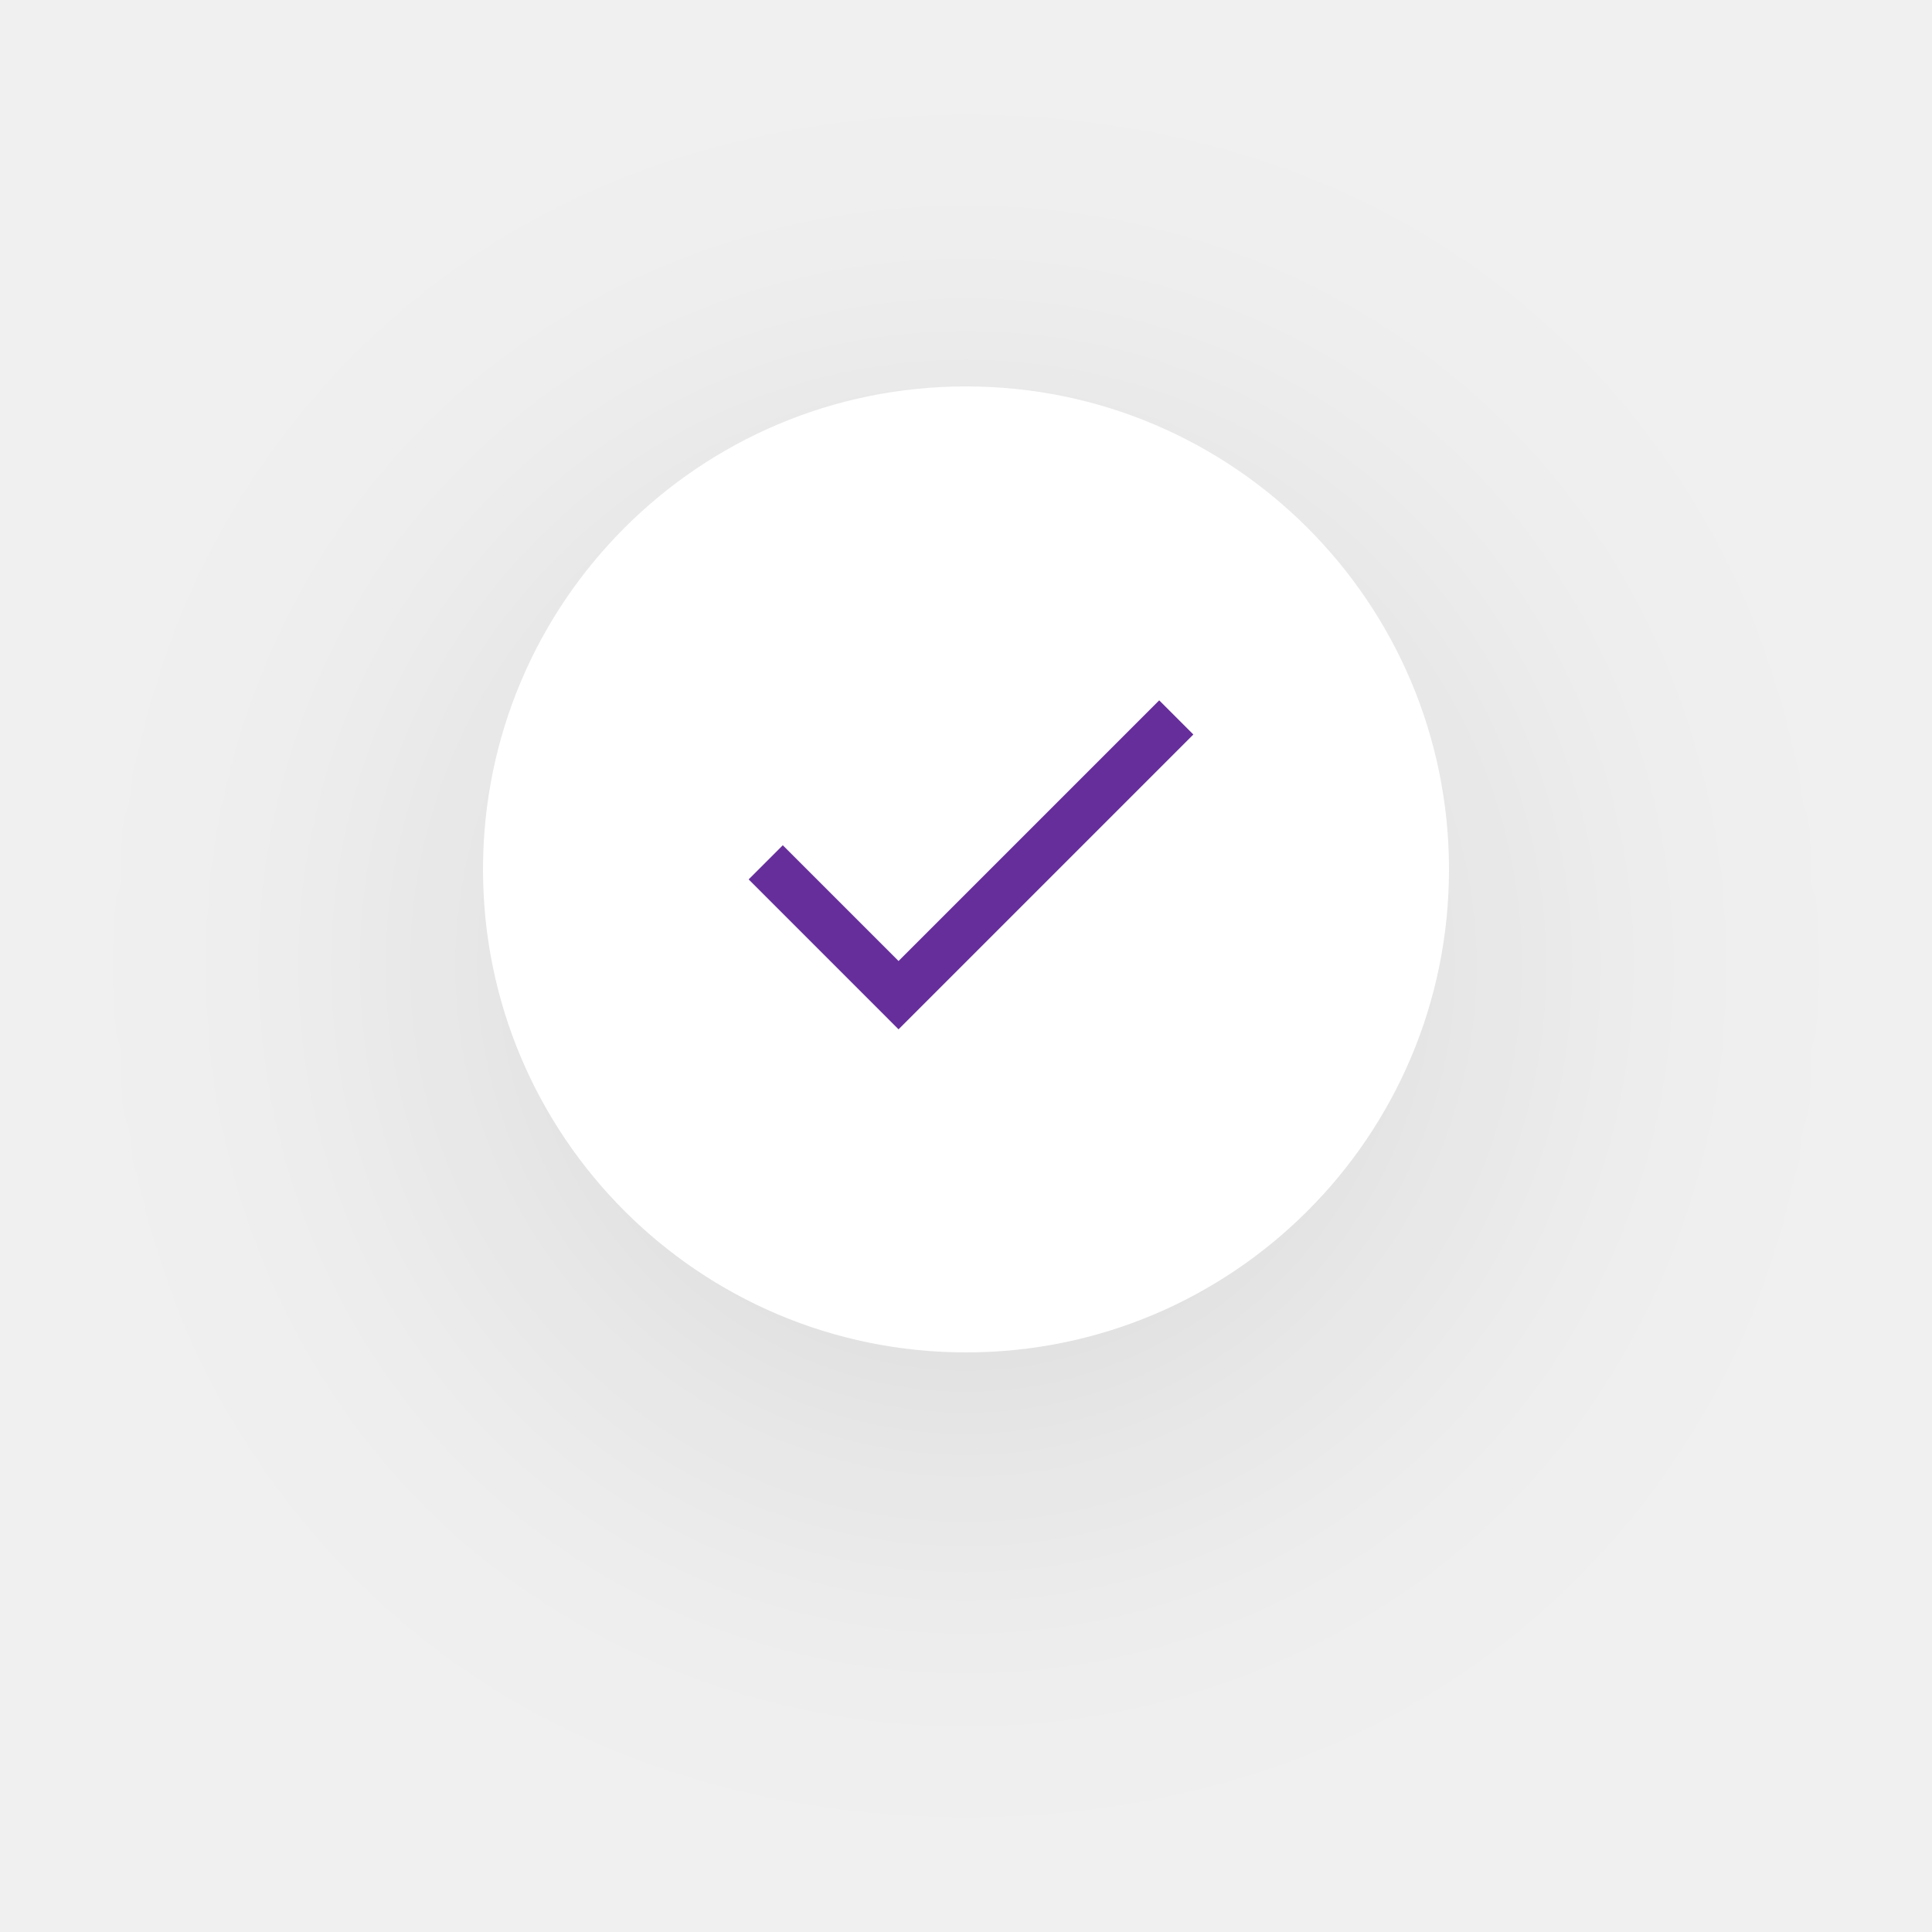
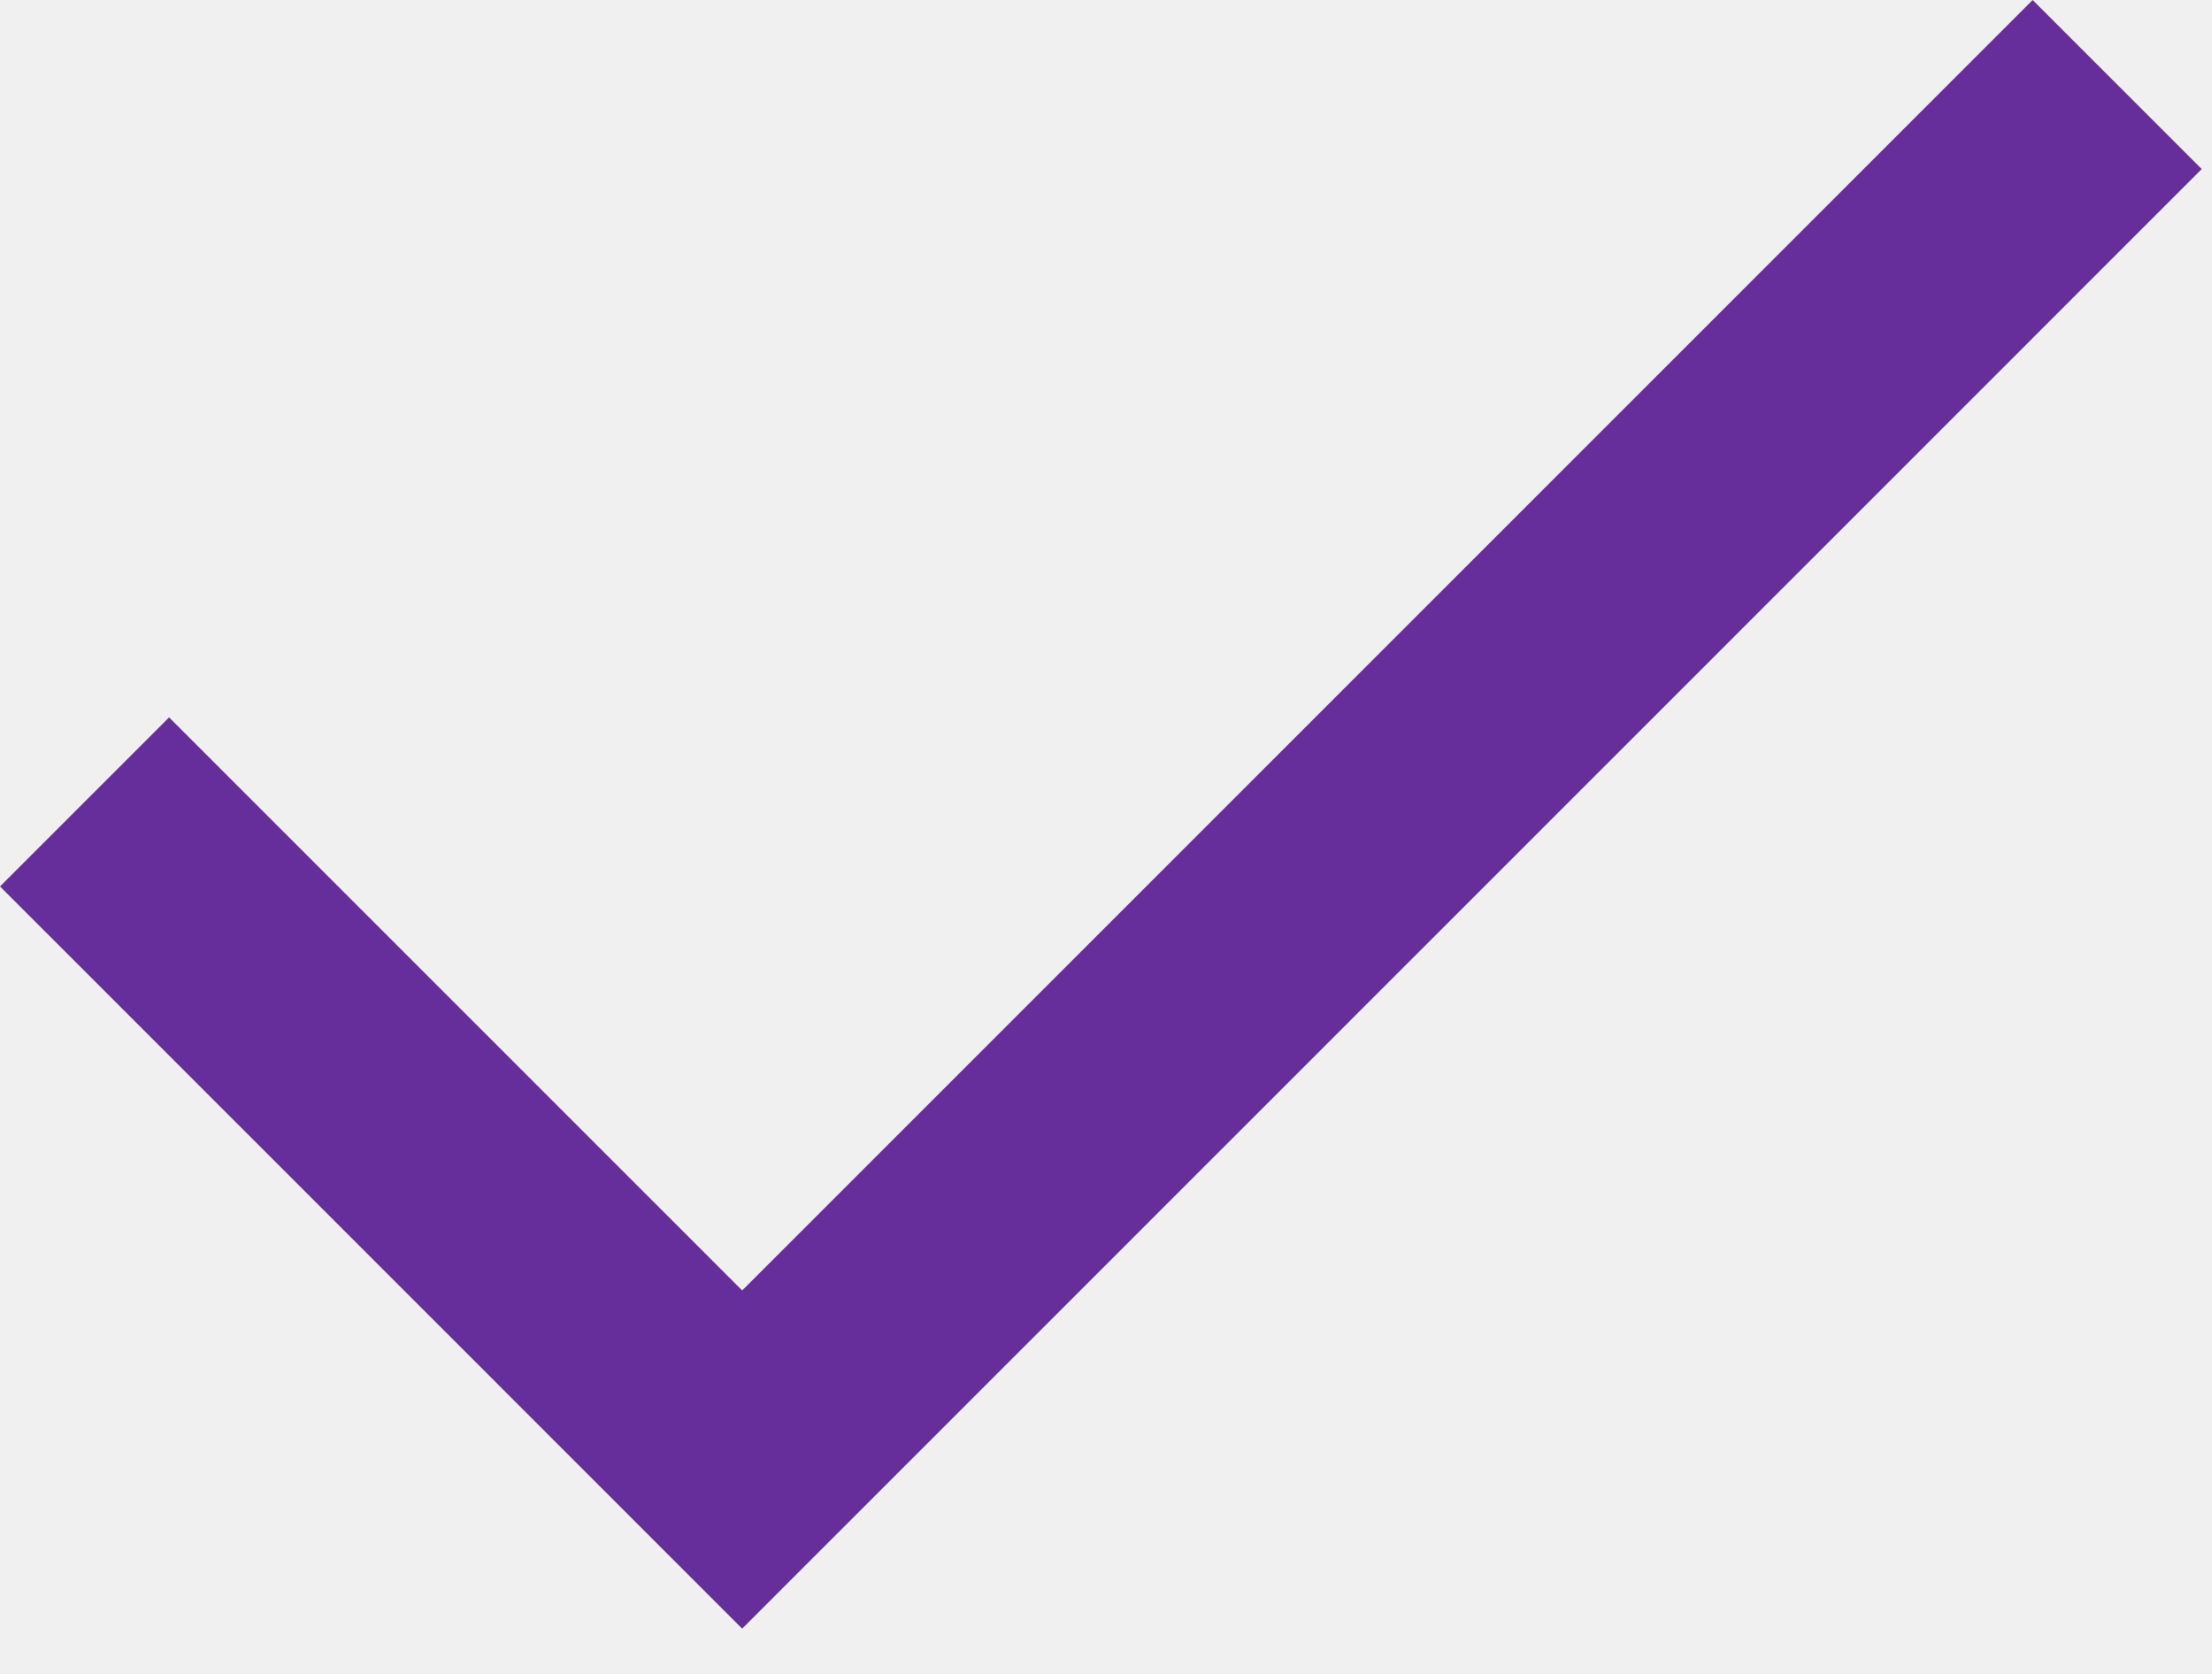
- <svg xmlns="http://www.w3.org/2000/svg" width="160" height="160" viewBox="0 0 160 160" fill="none">
-   <g filter="url(#filter0_d_501_153)">
-     <rect x="40" y="32" width="80" height="80" rx="40" fill="white" />
-   </g>
-   <path fill-rule="evenodd" clip-rule="evenodd" d="M98.828 60.828L74.414 85.243L62 72.828L64.828 70L74.414 79.586L96 58L98.828 60.828Z" fill="#662E9B" />
-   <defs>
-     <filter id="filter0_d_501_153" x="0" y="0" width="160" height="160" filterUnits="userSpaceOnUse" color-interpolation-filters="sRGB">
-       <feFlood flood-opacity="0" result="BackgroundImageFix" />
-       <feColorMatrix in="SourceAlpha" type="matrix" values="0 0 0 0 0 0 0 0 0 0 0 0 0 0 0 0 0 0 127 0" result="hardAlpha" />
-       <feOffset dy="8" />
-       <feGaussianBlur stdDeviation="20" />
-       <feColorMatrix type="matrix" values="0 0 0 0 0 0 0 0 0 0 0 0 0 0 0 0 0 0 0.1 0" />
-       <feBlend mode="normal" in2="BackgroundImageFix" result="effect1_dropShadow_501_153" />
-       <feBlend mode="normal" in="SourceGraphic" in2="effect1_dropShadow_501_153" result="shape" />
-     </filter>
-   </defs>
+ <svg xmlns="http://www.w3.org/2000/svg" width="37" height="28" viewBox="0 0 37 28" fill="none">
+   <path fill-rule="evenodd" clip-rule="evenodd" d="M36.828 2.828L12.414 27.243L0 14.828L2.828 12L12.414 21.586L34 0L36.828 2.828Z" fill="#662E9B" />
</svg>
